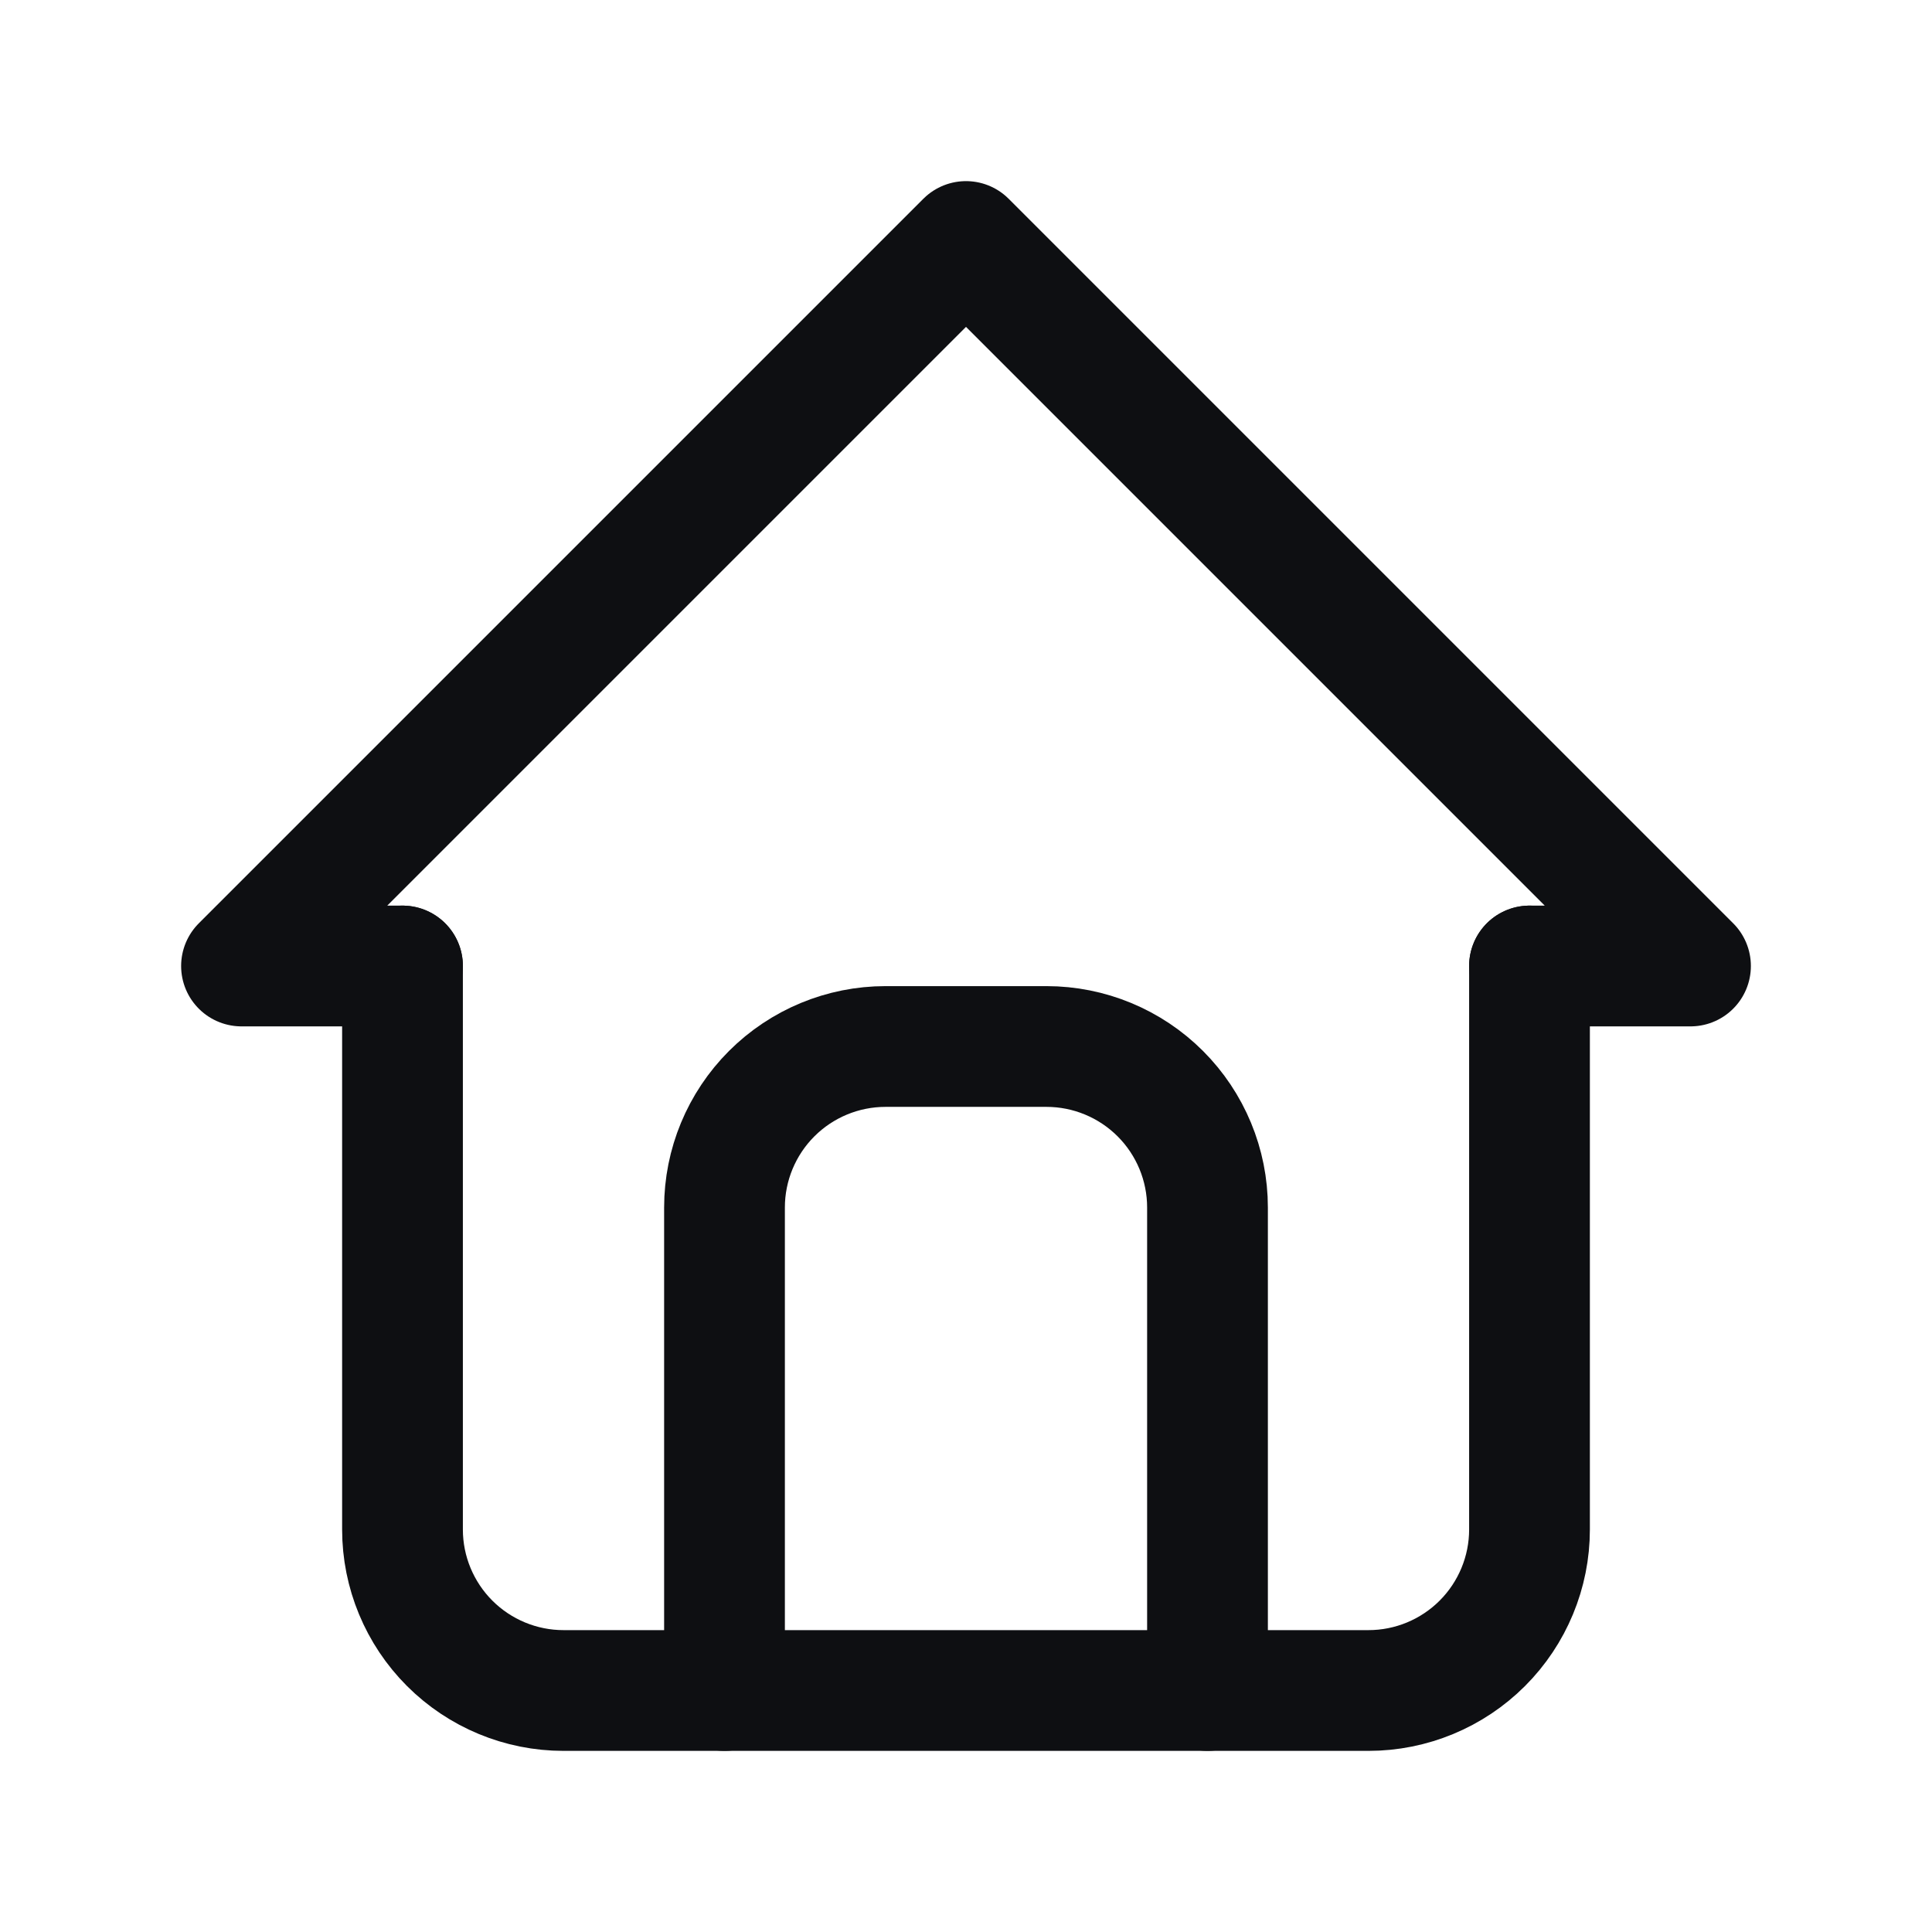
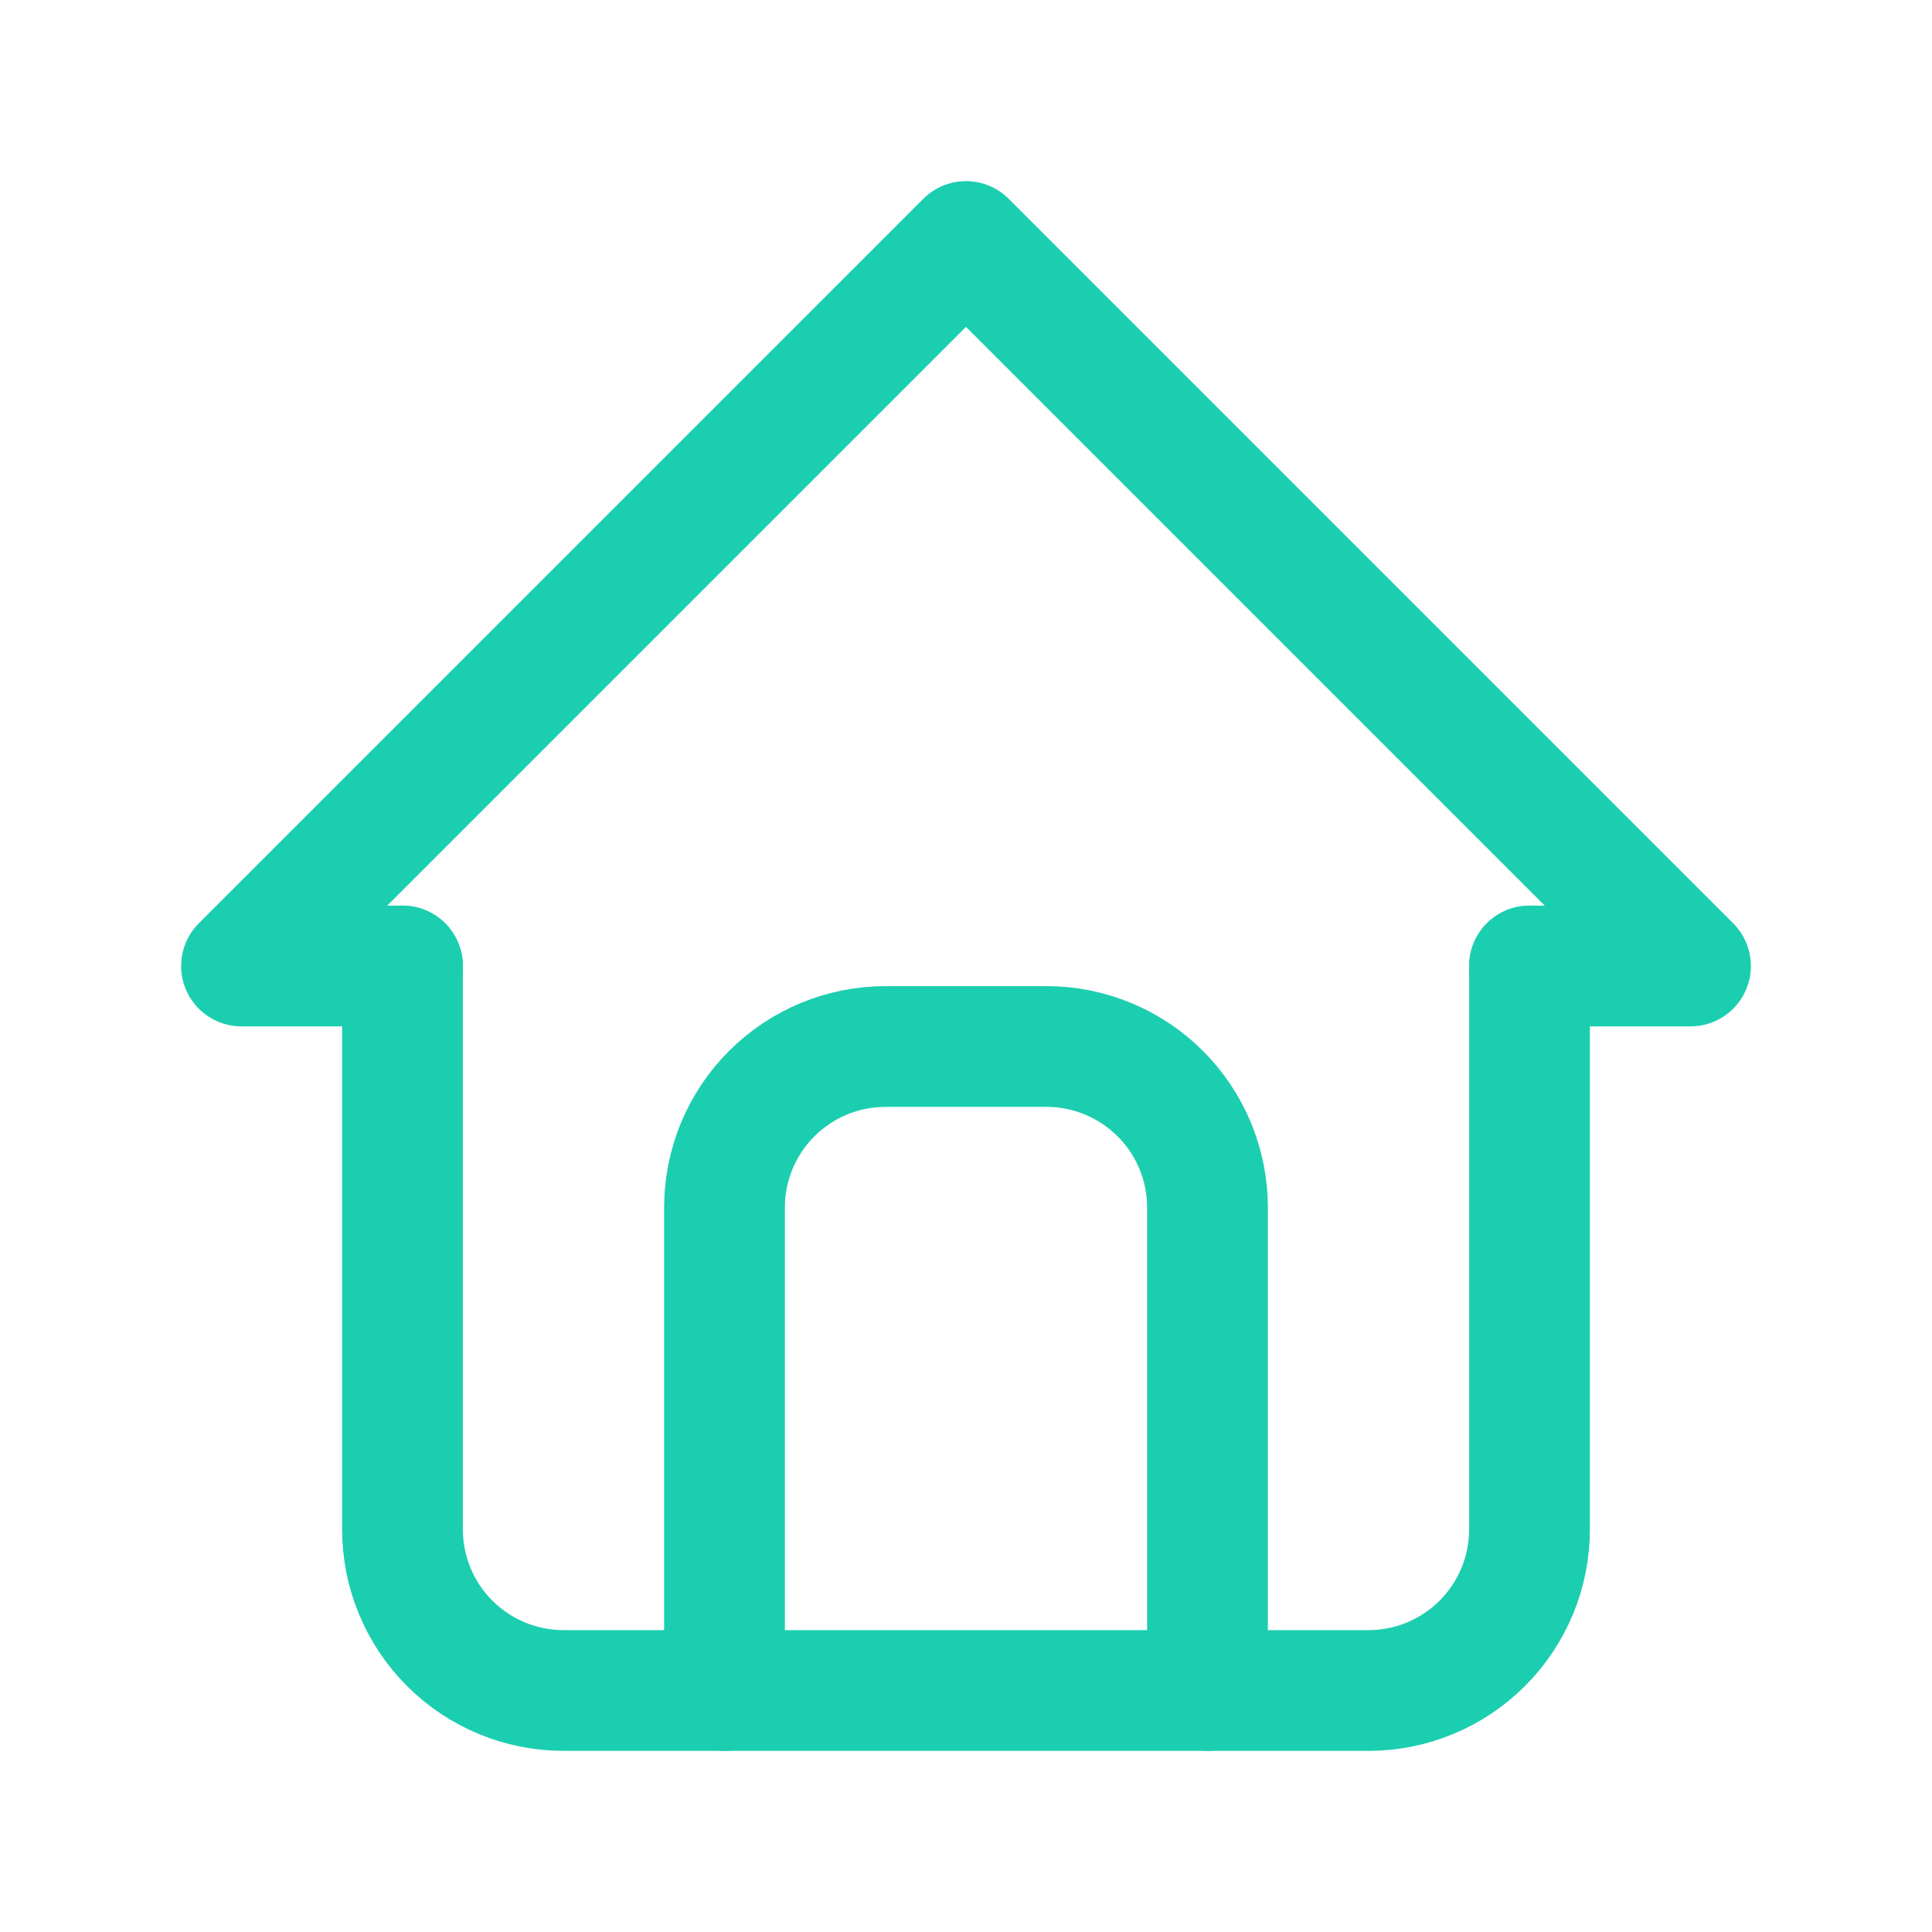
<svg xmlns="http://www.w3.org/2000/svg" width="24" height="24" viewBox="0 0 24 24" fill="none">
-   <path d="M5 12H3L12 3L21 12H19" stroke="#0E0F12" stroke-width="1.5" stroke-linecap="round" stroke-linejoin="round" />
-   <path d="M5 12V19C5 19.53 5.211 20.039 5.586 20.414C5.961 20.789 6.47 21 7 21H17C17.53 21 18.039 20.789 18.414 20.414C18.789 20.039 19 19.53 19 19V12" stroke="#0E0F12" stroke-width="1.5" stroke-linecap="round" stroke-linejoin="round" />
-   <path d="M9 21V15C9 14.47 9.211 13.961 9.586 13.586C9.961 13.211 10.47 13 11 13H13C13.53 13 14.039 13.211 14.414 13.586C14.789 13.961 15 14.47 15 15V21" stroke="#0E0F12" stroke-width="1.5" stroke-linecap="round" stroke-linejoin="round" />
+   <path d="M5 12H3L12 3L21 12H19" stroke="#1CCEB0" stroke-width="1.5" stroke-linecap="round" stroke-linejoin="round" />
+   <path d="M5 12V19C5 19.53 5.211 20.039 5.586 20.414C5.961 20.789 6.47 21 7 21H17C17.53 21 18.039 20.789 18.414 20.414C18.789 20.039 19 19.53 19 19V12" stroke="#1CCEB0" stroke-width="1.5" stroke-linecap="round" stroke-linejoin="round" />
+   <path d="M9 21V15C9 14.47 9.211 13.961 9.586 13.586C9.961 13.211 10.47 13 11 13H13C13.53 13 14.039 13.211 14.414 13.586C14.789 13.961 15 14.47 15 15V21" stroke="#1CCEB0" stroke-width="1.5" stroke-linecap="round" stroke-linejoin="round" />
</svg>
